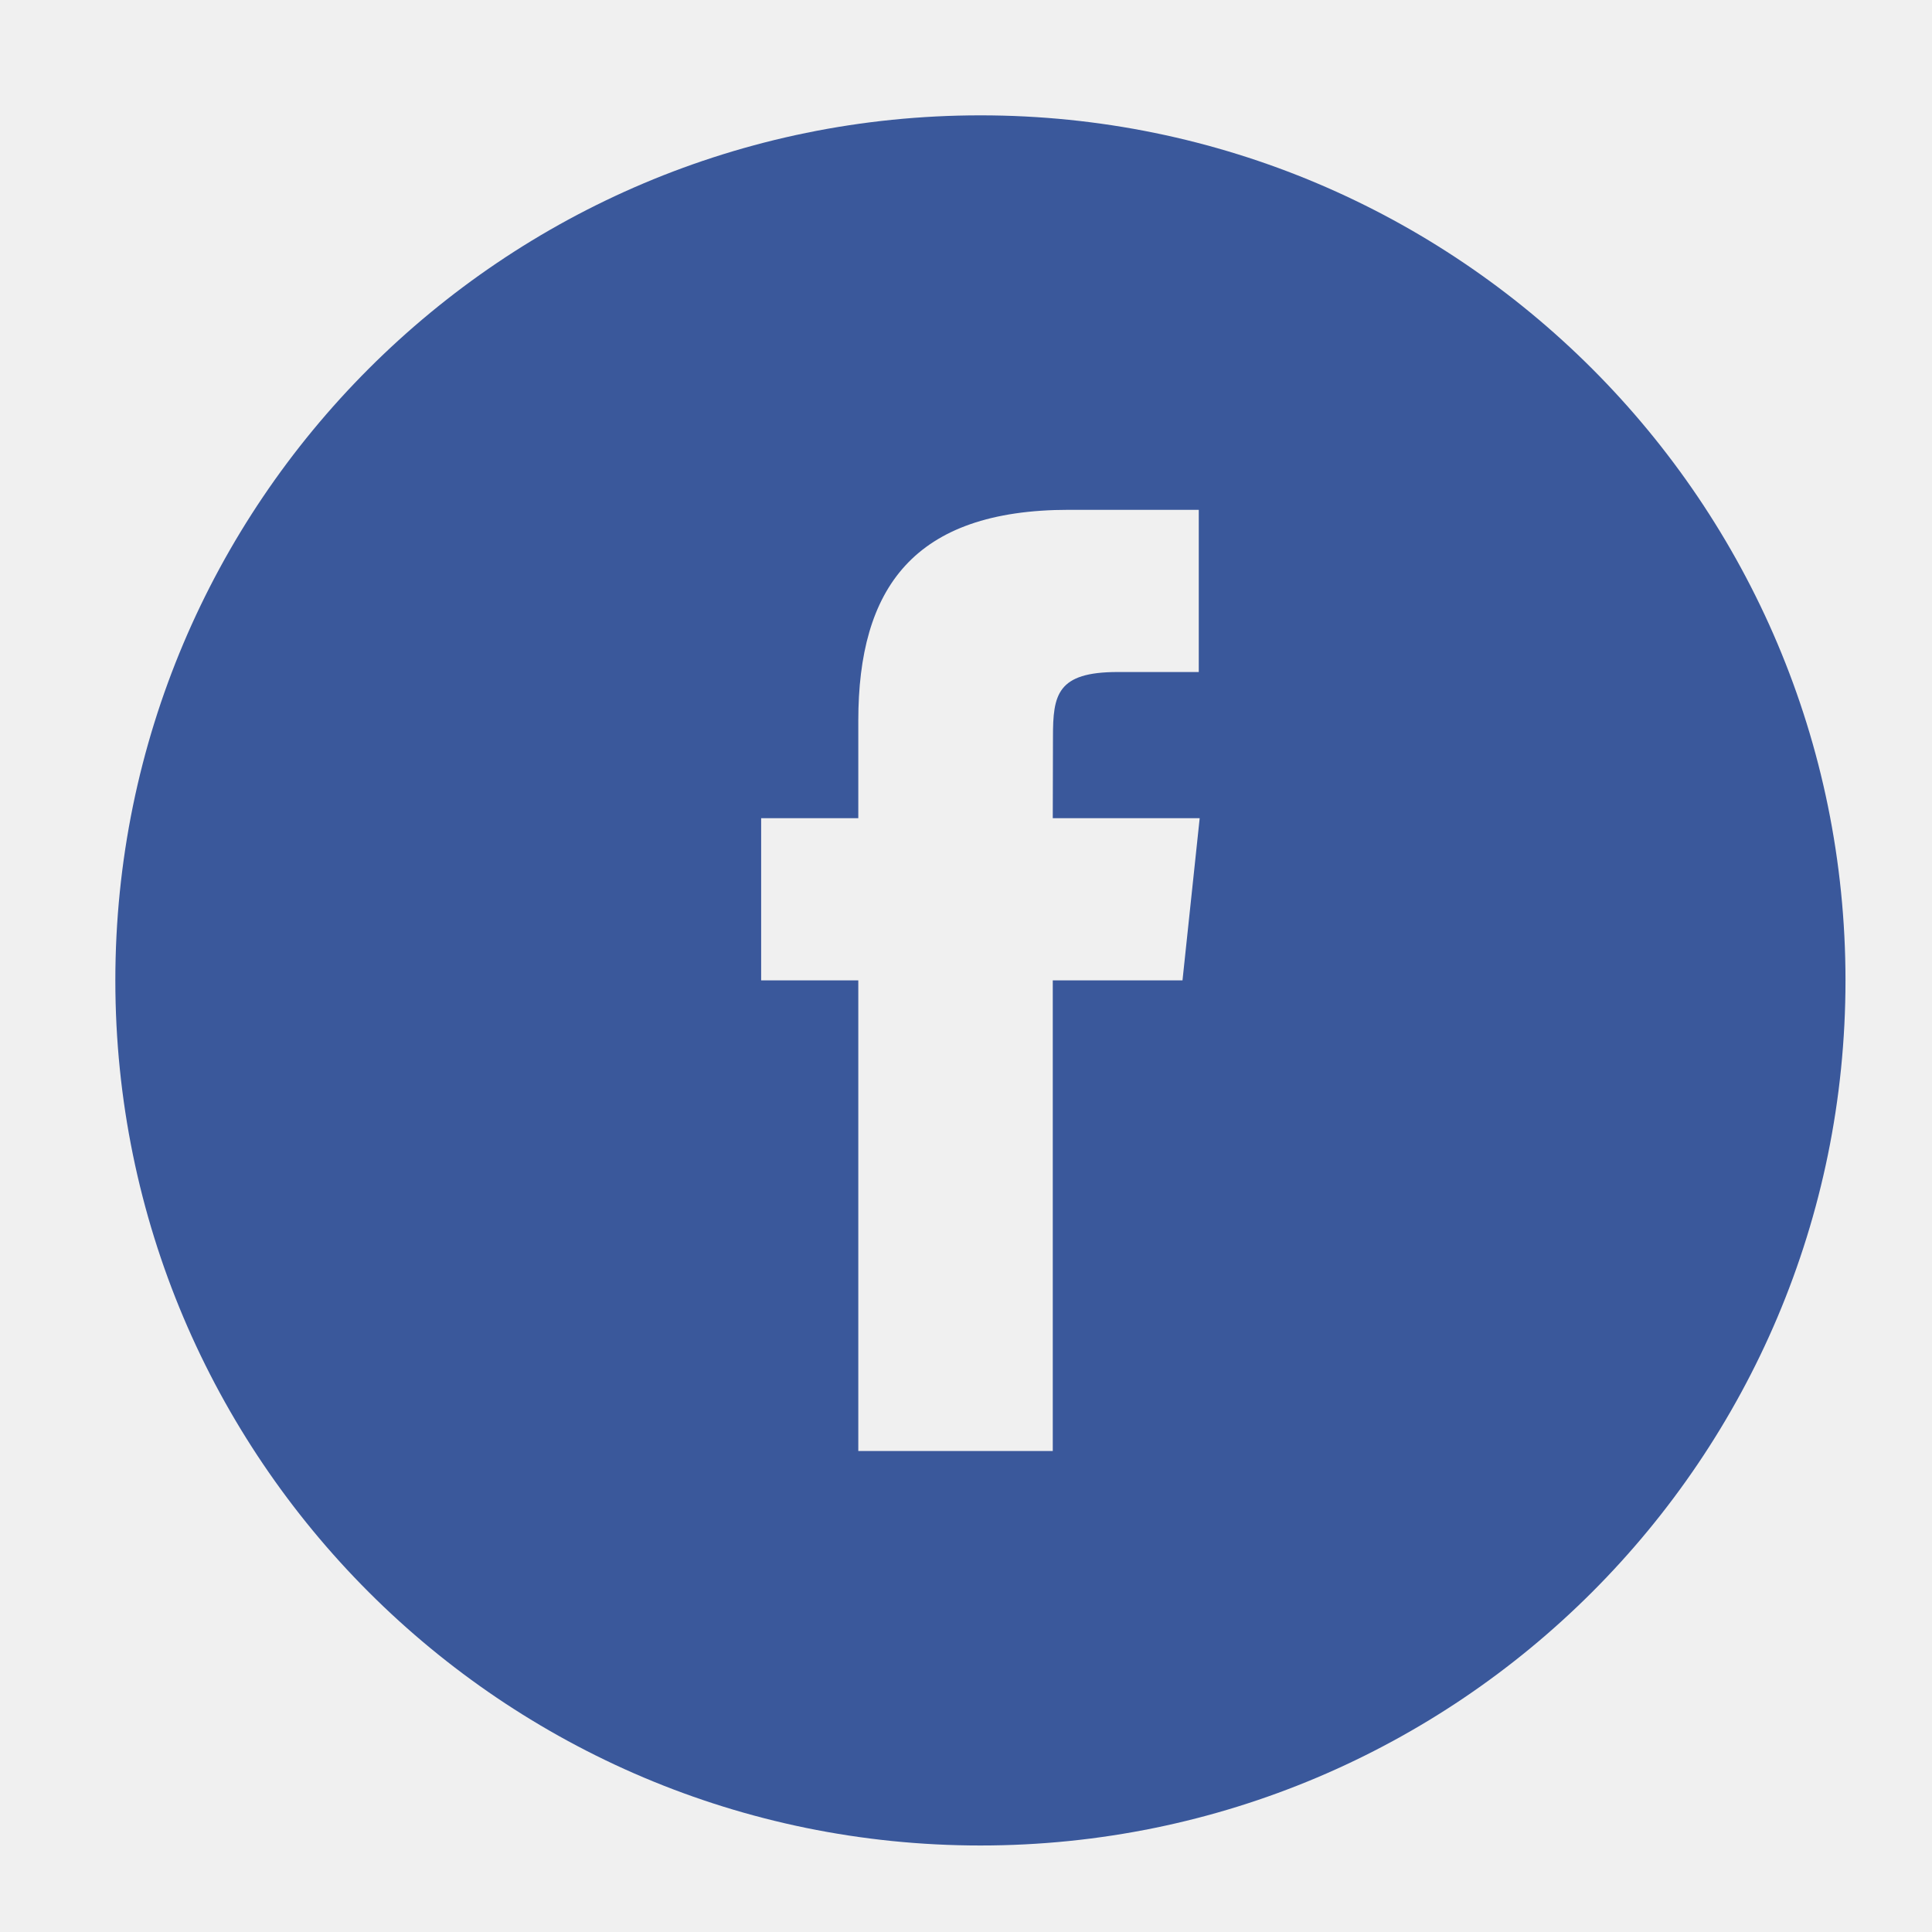
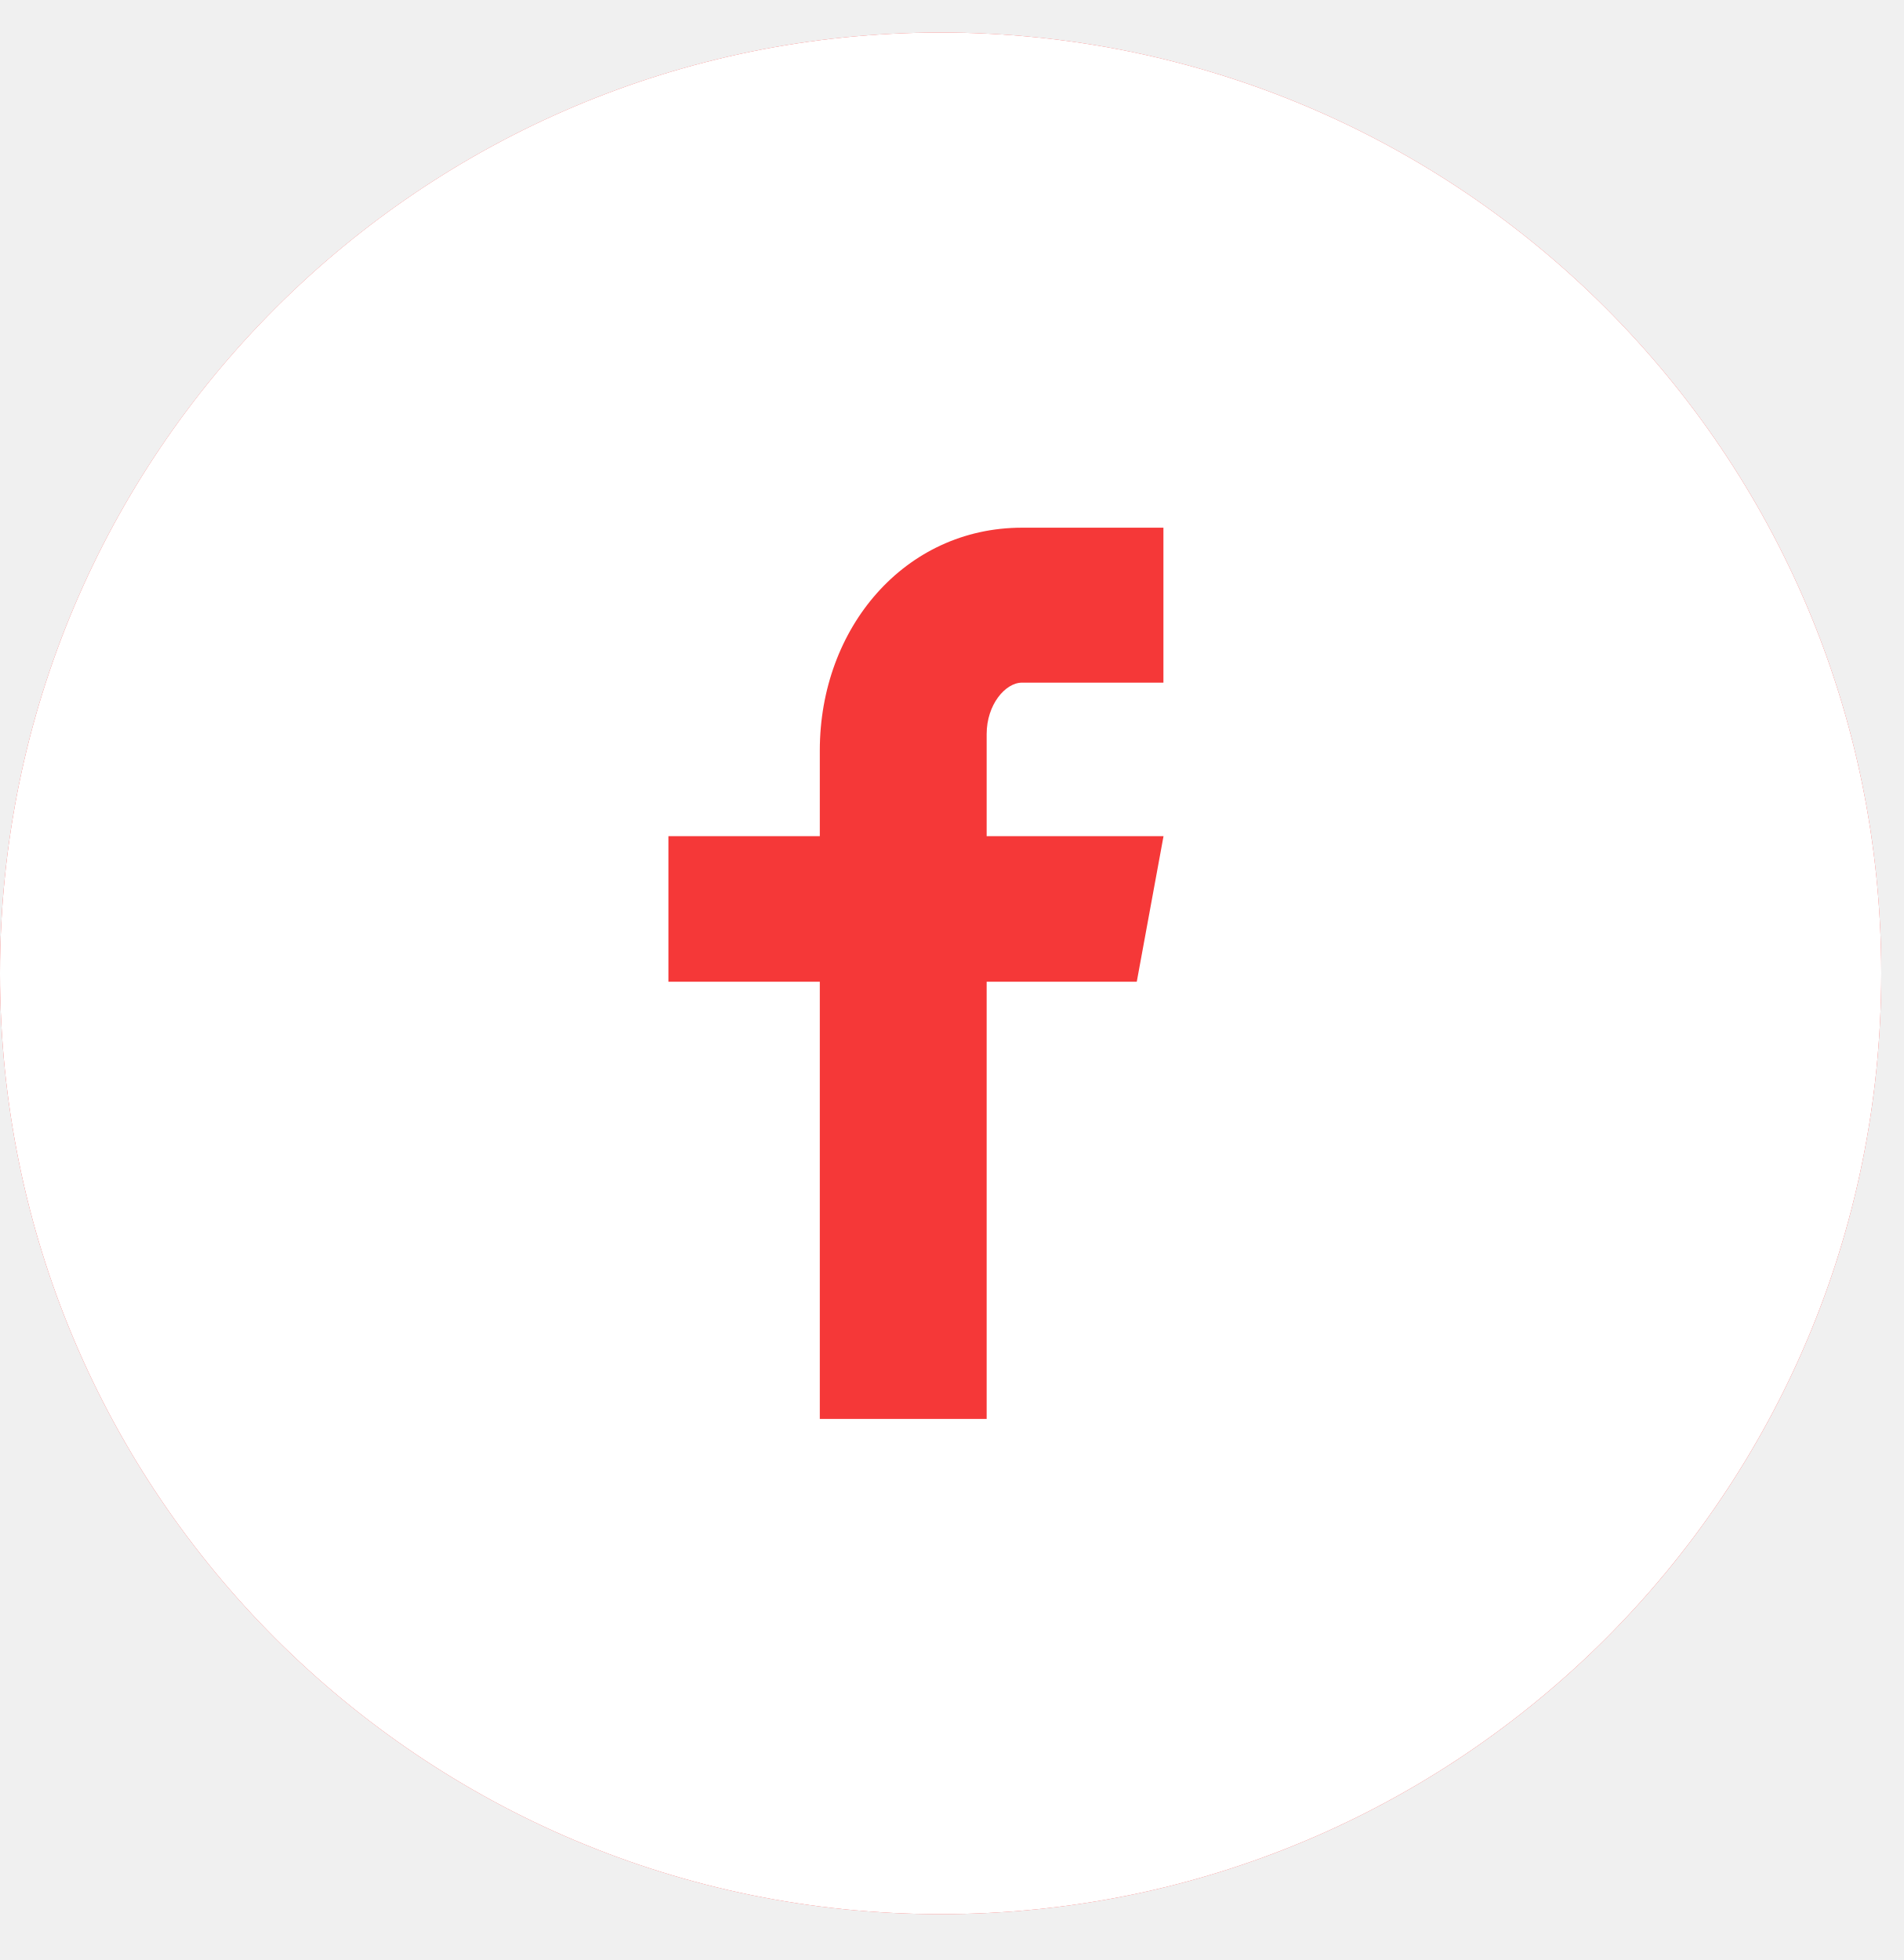
- <svg xmlns="http://www.w3.org/2000/svg" height="67px" id="Layer_1" style="enable-background:new 0 0 67 67;" version="1.1" viewBox="0 0 67 67" width="67px" xml:space="preserve">
-   <path d="M29.765,50.32h6.744V33.998h4.499l0.596-5.624h-5.095  l0.007-2.816c0-1.466,0.14-2.253,2.244-2.253h2.812V17.68h-4.5c-5.405,0-7.307,2.729-7.307,7.317v3.377h-3.369v5.625h3.369V50.32z   M34,64C17.432,64,4,50.568,4,34C4,17.431,17.432,4,34,4s30,13.431,30,30C64,50.568,50.568,64,34,64z" style="fill-rule:evenodd;clip-rule:evenodd;fill:#3A589B;" />
+ <svg xmlns="http://www.w3.org/2000/svg" width="34" height="35" viewBox="0 0 34 35" fill="none">
+   <circle cx="16.8" cy="17.381" r="16.8" fill="#F53838" />
+   <path d="M16.8 0.581C7.521 0.581 0 8.102 0 17.381C0 26.659 7.521 34.181 16.8 34.181C26.078 34.181 33.6 26.659 33.6 17.381C33.6 8.102 26.078 0.581 16.8 0.581ZM20.779 12.19H18.254C17.955 12.19 17.622 12.584 17.622 13.107V14.931H20.781L20.303 17.531H17.622V25.338H14.642V17.531H11.938V14.931H14.642V13.401C14.642 11.207 16.165 9.423 18.254 9.423H20.779V12.19Z" fill="white" />
</svg>
